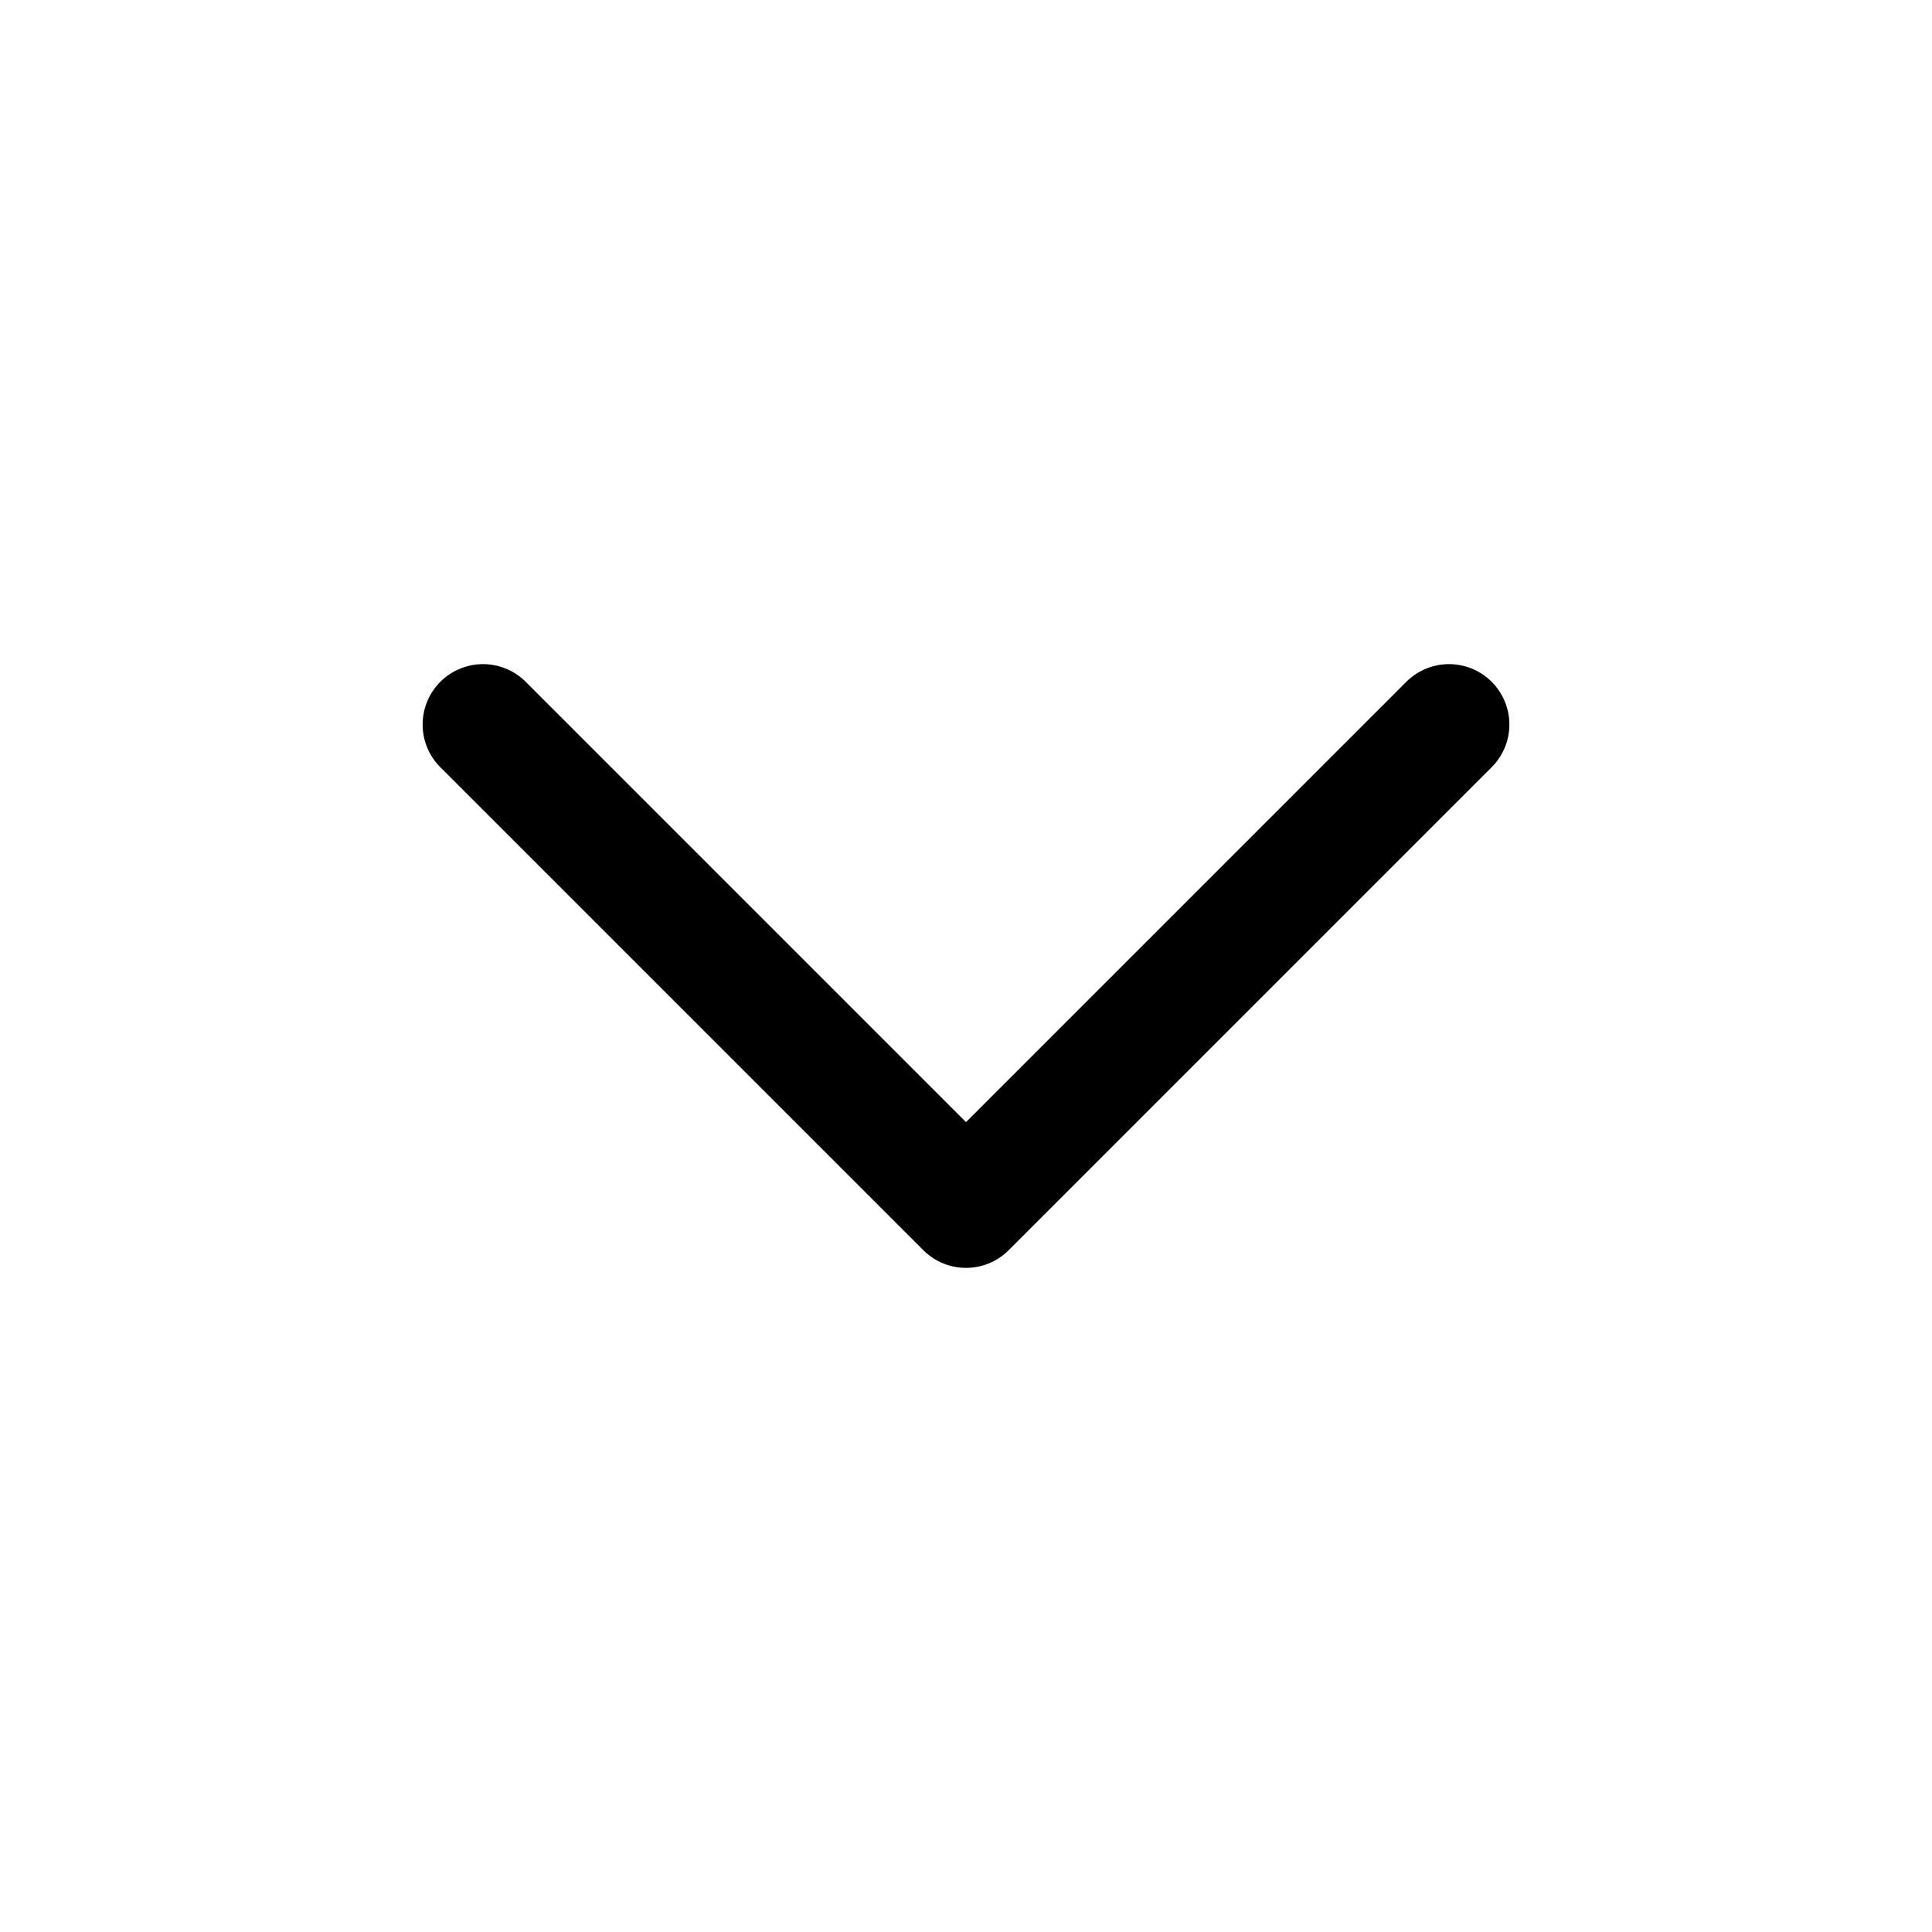
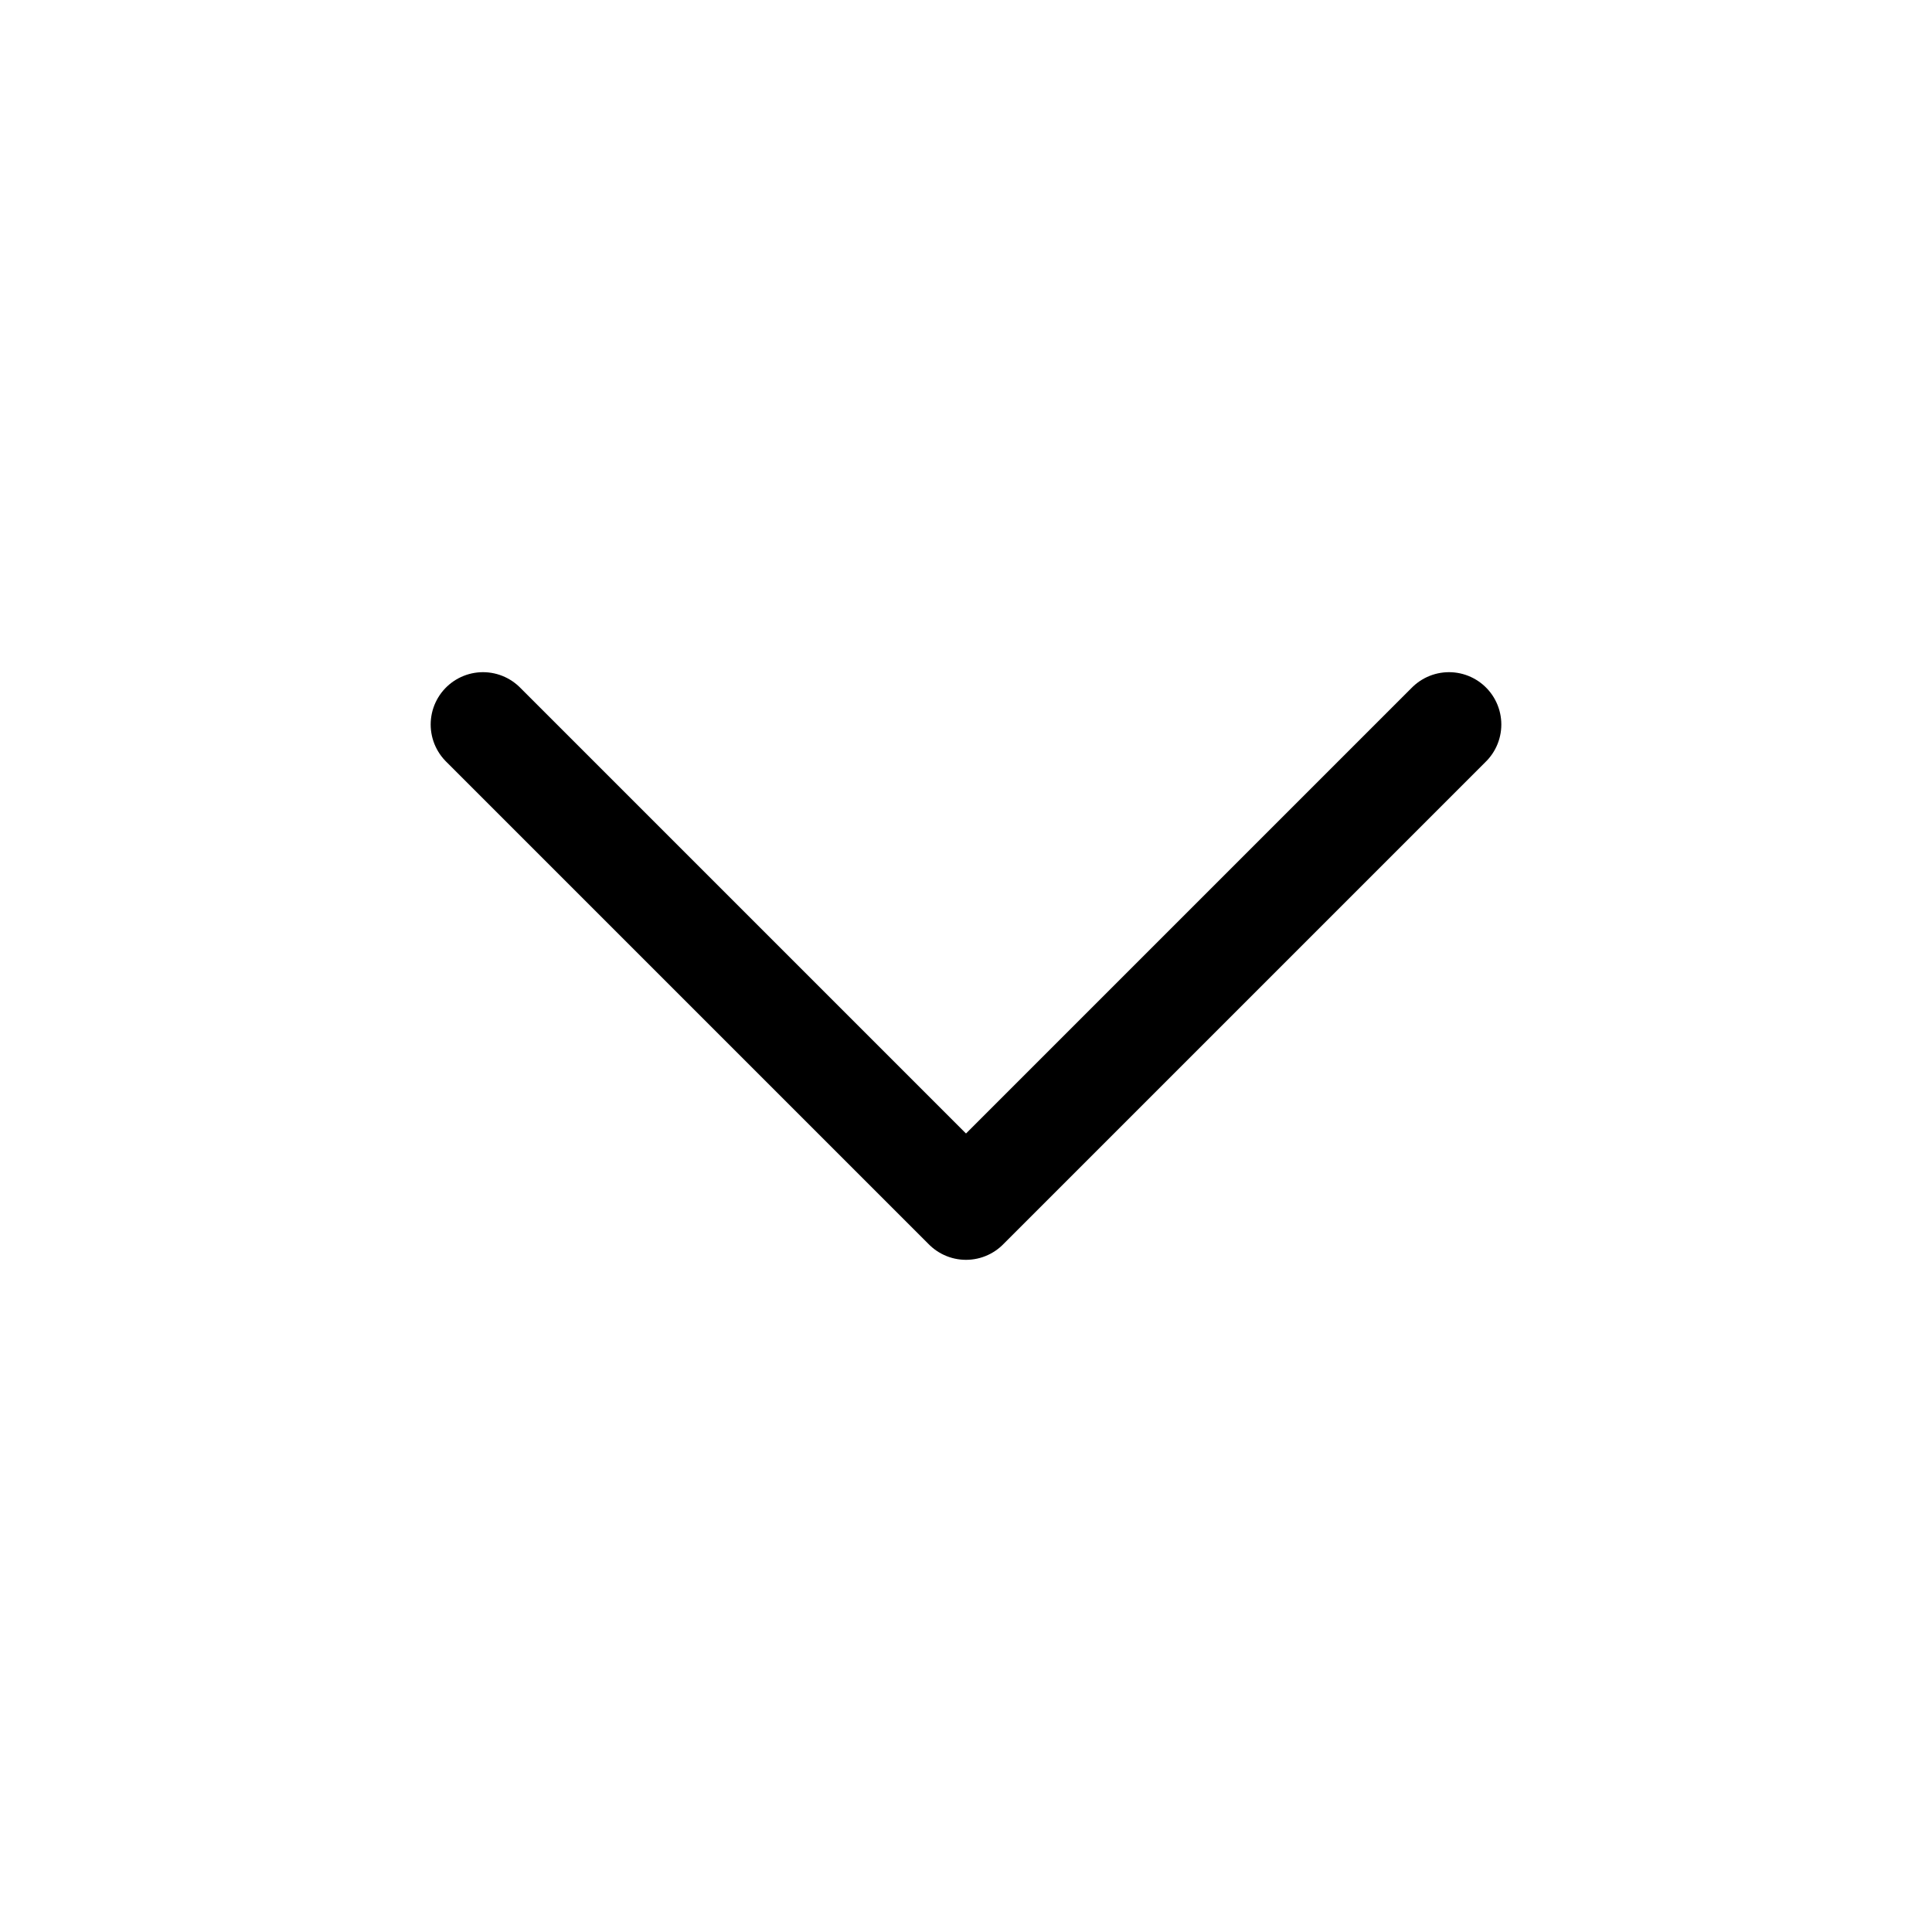
- <svg xmlns="http://www.w3.org/2000/svg" version="1.1" id="S" x="0px" y="0px" viewBox="0 0 24 24" style="enable-background:new 0 0 24 24;" xml:space="preserve">
-   <style type="text/css">
- 	.s{fill:none;stroke:#000000;stroke-width:1.5;stroke-linecap:round;stroke-linejoin:round;}
- </style>
-   <polyline class="s" points="6,9 12,15 18,9 " />
+ <svg xmlns="http://www.w3.org/2000/svg" version="1.1" x="0px" y="0px" viewBox="0 0 24 24" style="enable-background:new 0 0 24 24;" xml:space="preserve">
+   <polyline style="fill:none;stroke:#000000;stroke-width:1.3;stroke-linecap:round;stroke-linejoin:round;" points="6,9 12,15 18,9 " />
</svg>
